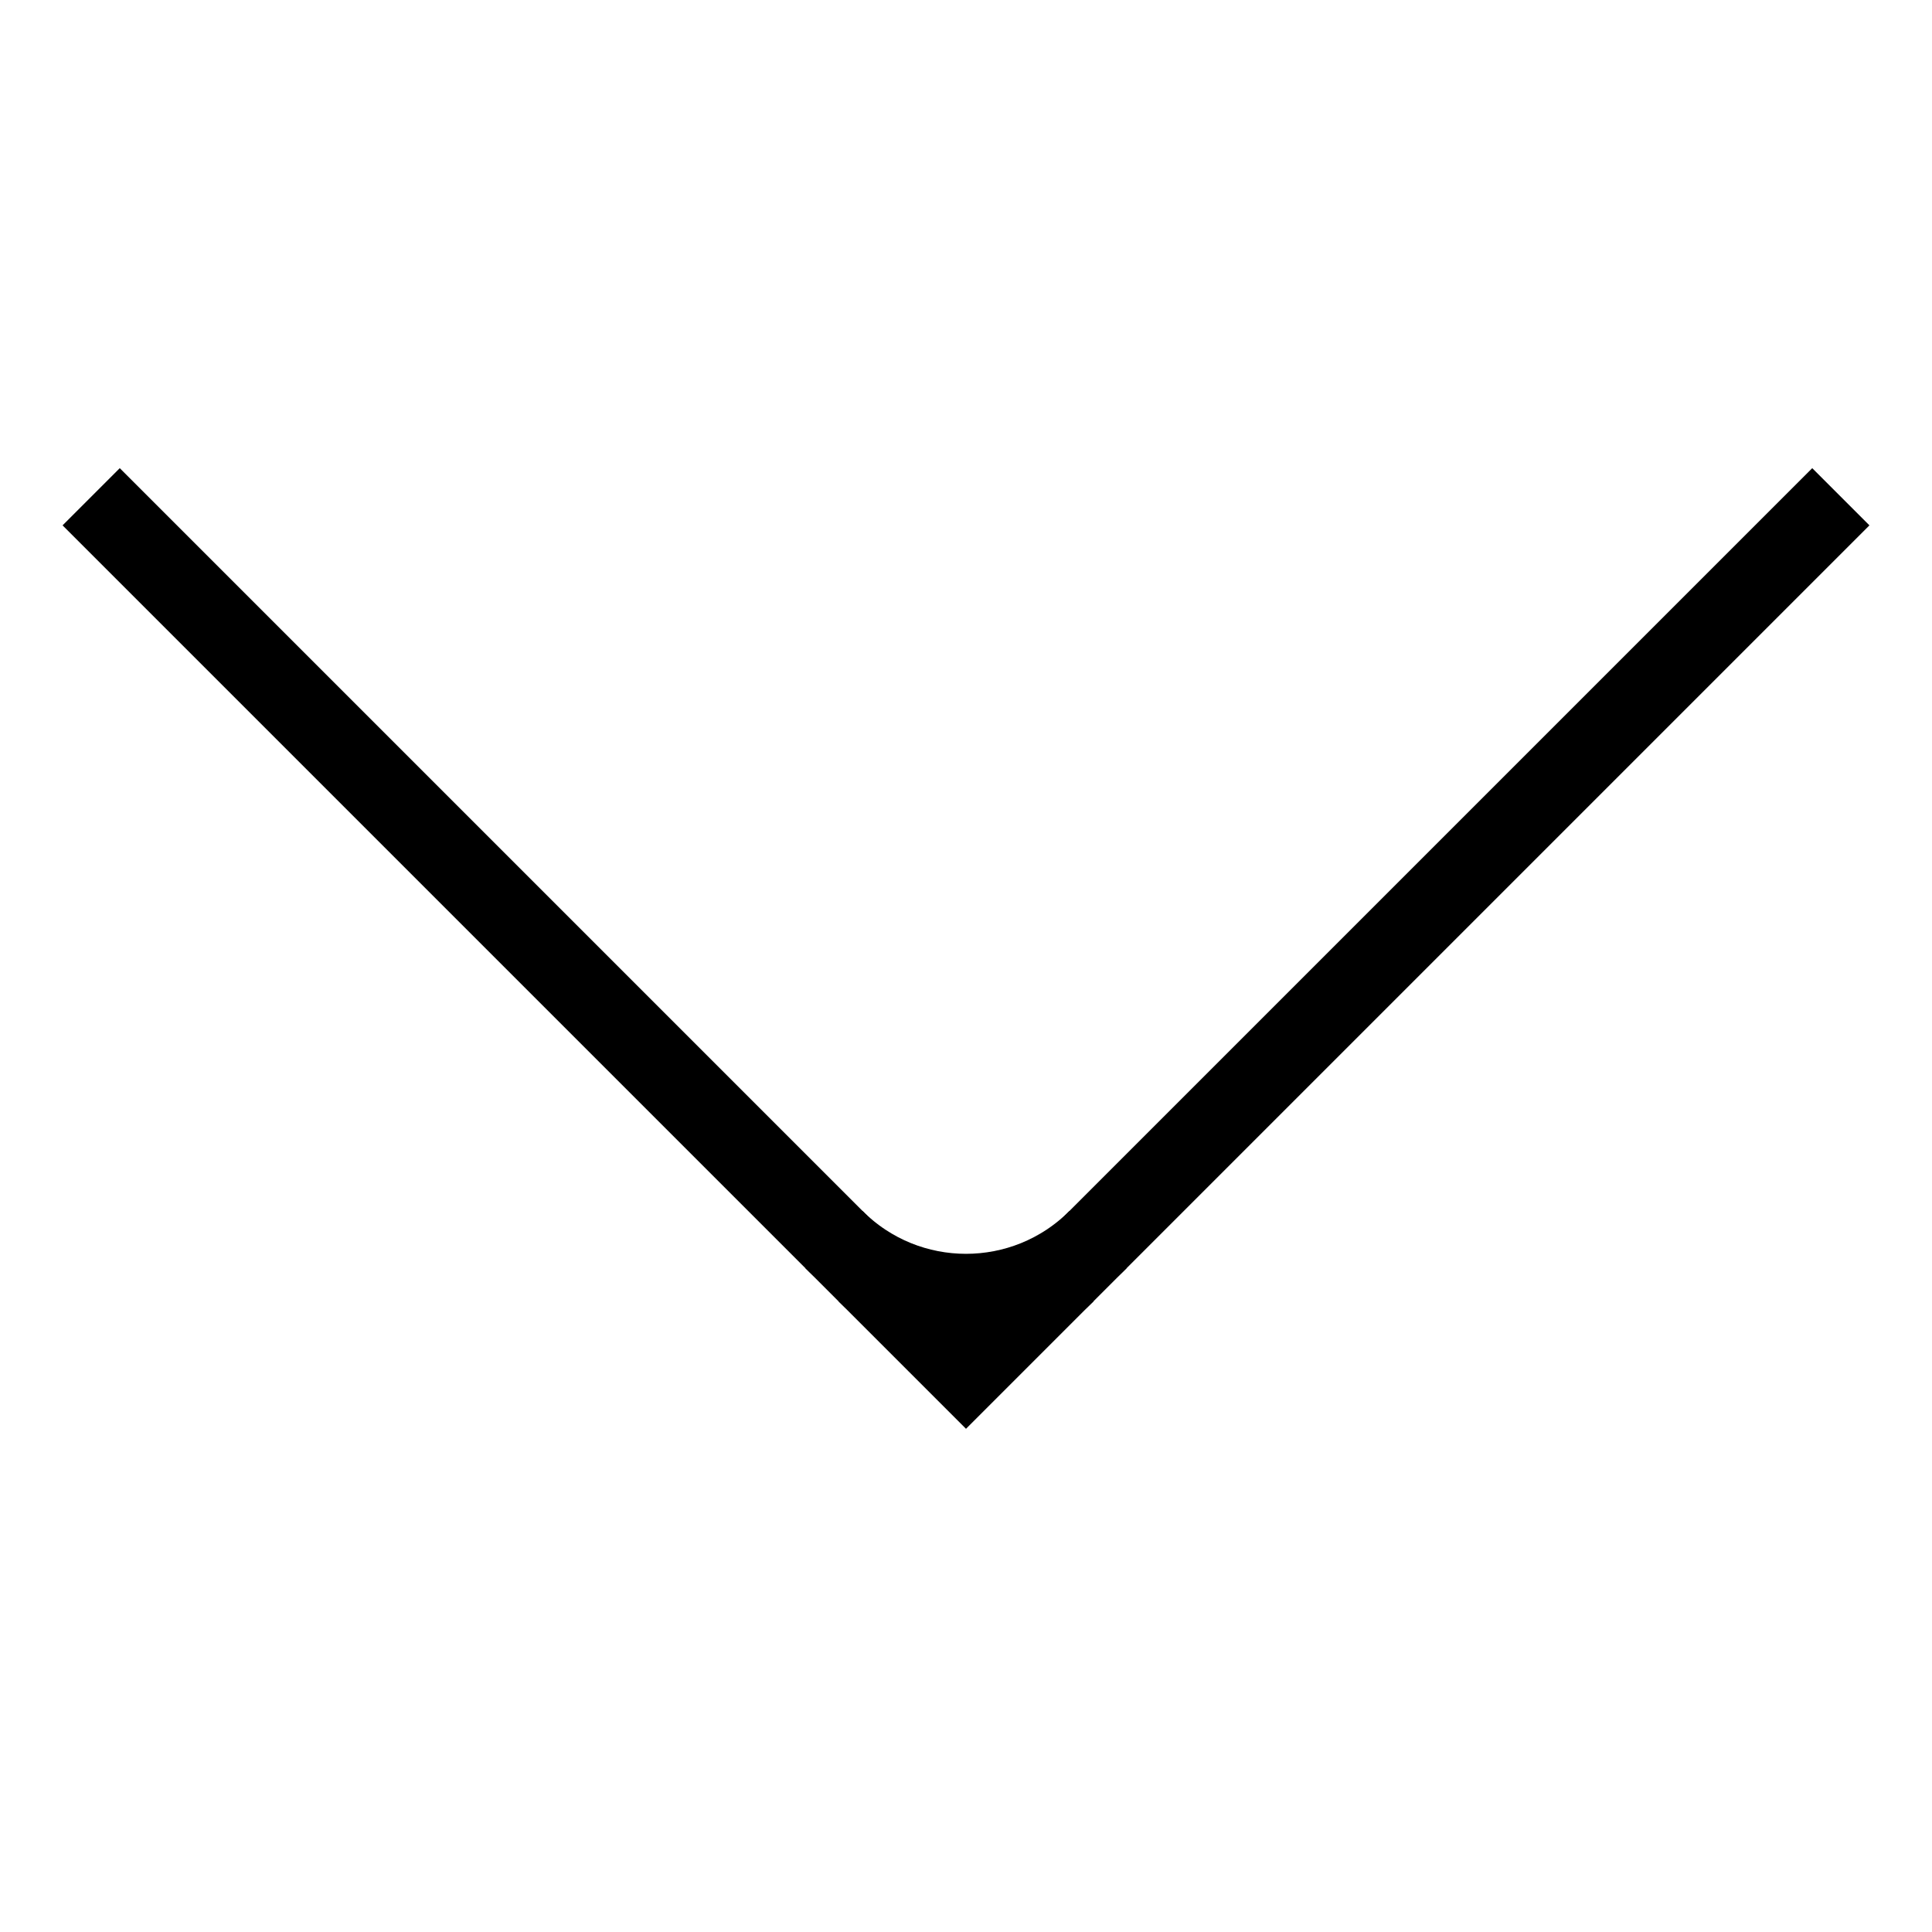
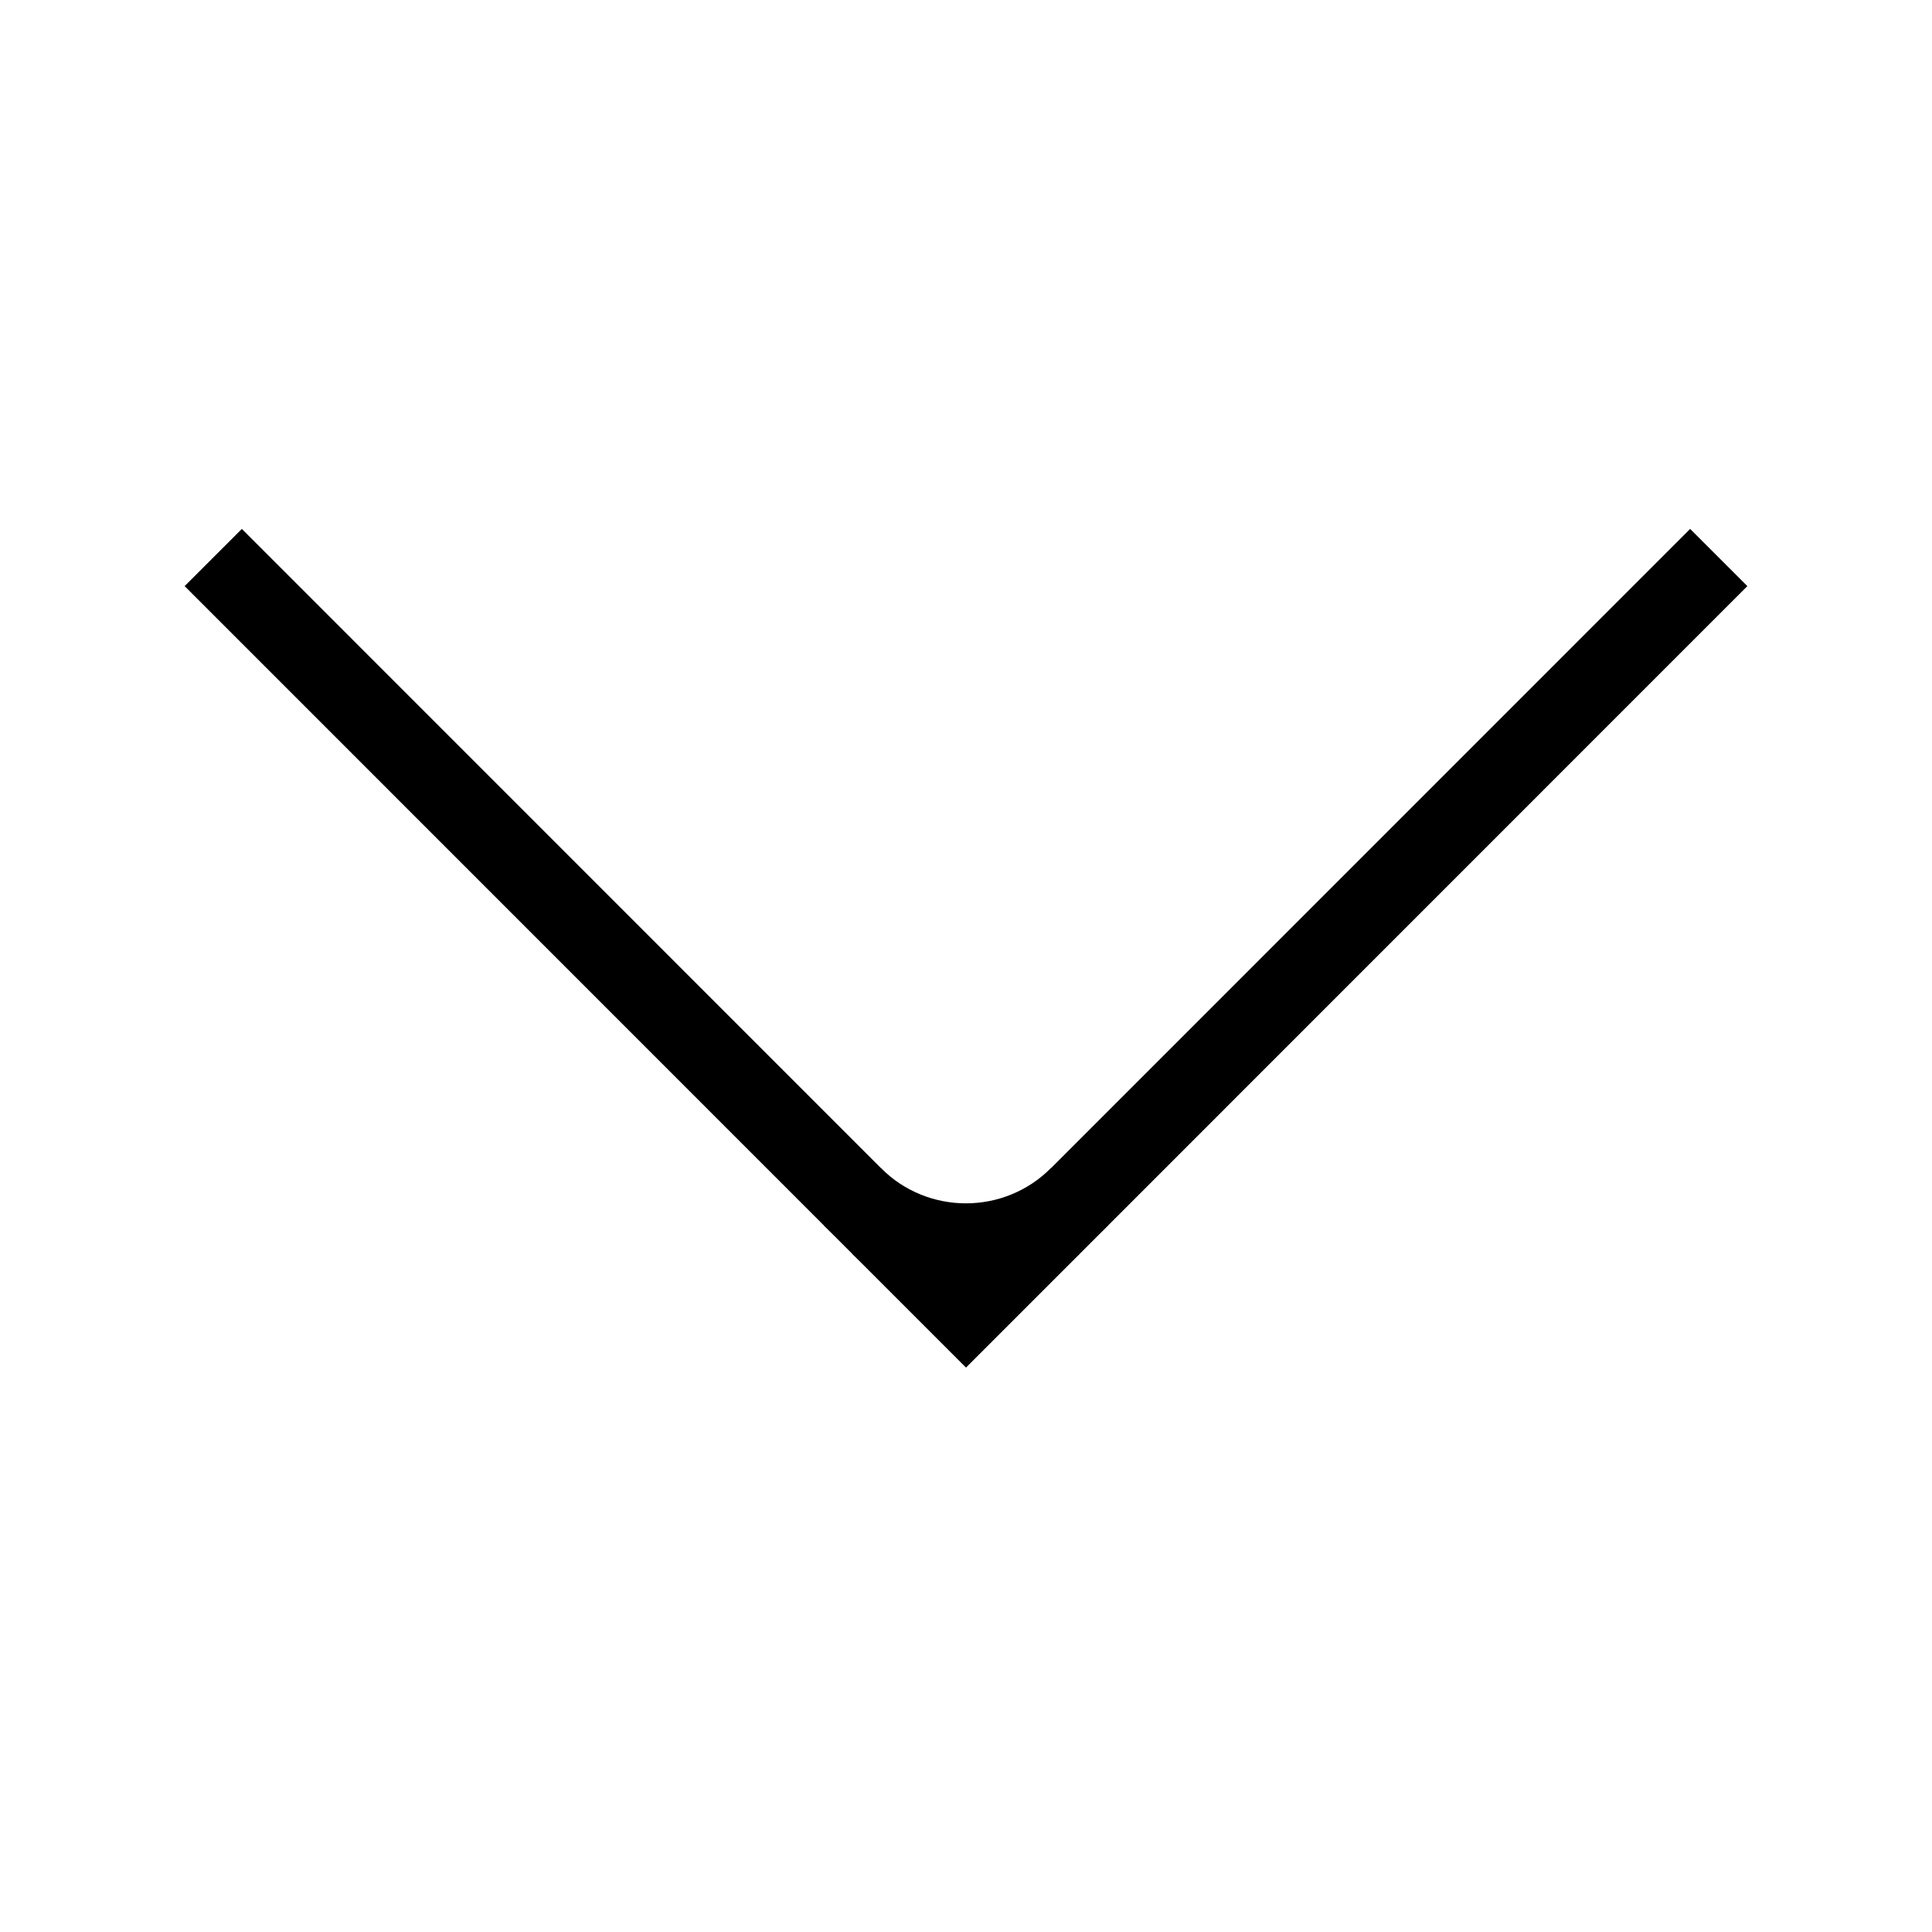
<svg xmlns="http://www.w3.org/2000/svg" width="16" height="16" stroke-width="0.67" viewBox="0 0 16 16">
-   <path fill="none" stroke="currentColor" stroke-width="0.67" d="M15.245 4.114 8 11.359.755 4.114" />
-   <path fill="currentColor" d="M8.82 10.54a1.159 1.159 0 0 1-1.639 0L8 11.359Z" />
-   <path fill="none" stroke="currentColor" stroke-width="0.67" d="M8.82 10.54a1.159 1.159 0 0 1-1.639 0" />
-   <path fill="currentColor" d="M9.093 10.266a1.546 1.546 0 0 1-2.186 0L8 11.359Z" />
-   <path fill="none" stroke="currentColor" stroke-width="0.67" d="M9.093 10.266a1.546 1.546 0 0 1-2.186 0" />
+   <path fill="none" stroke="currentColor" stroke-width="0.67" d="M14.234 4.617 8 10.852 1.766 4.617" />
+   <path fill="currentColor" d="M8.705 10.146a.998.998 0 0 1-1.411 0L8 10.852Z" />
+   <path fill="none" stroke="currentColor" stroke-width="0.67" d="M8.705 10.146a.998.998 0 0 1-1.411 0" />
+   <path fill="currentColor" d="M8.94 9.911a1.33 1.33 0 0 1-1.881 0L8 10.852Z" />
+   <path fill="none" stroke="currentColor" stroke-width="0.67" d="M8.94 9.911a1.33 1.33 0 0 1-1.881 0" />
</svg>
